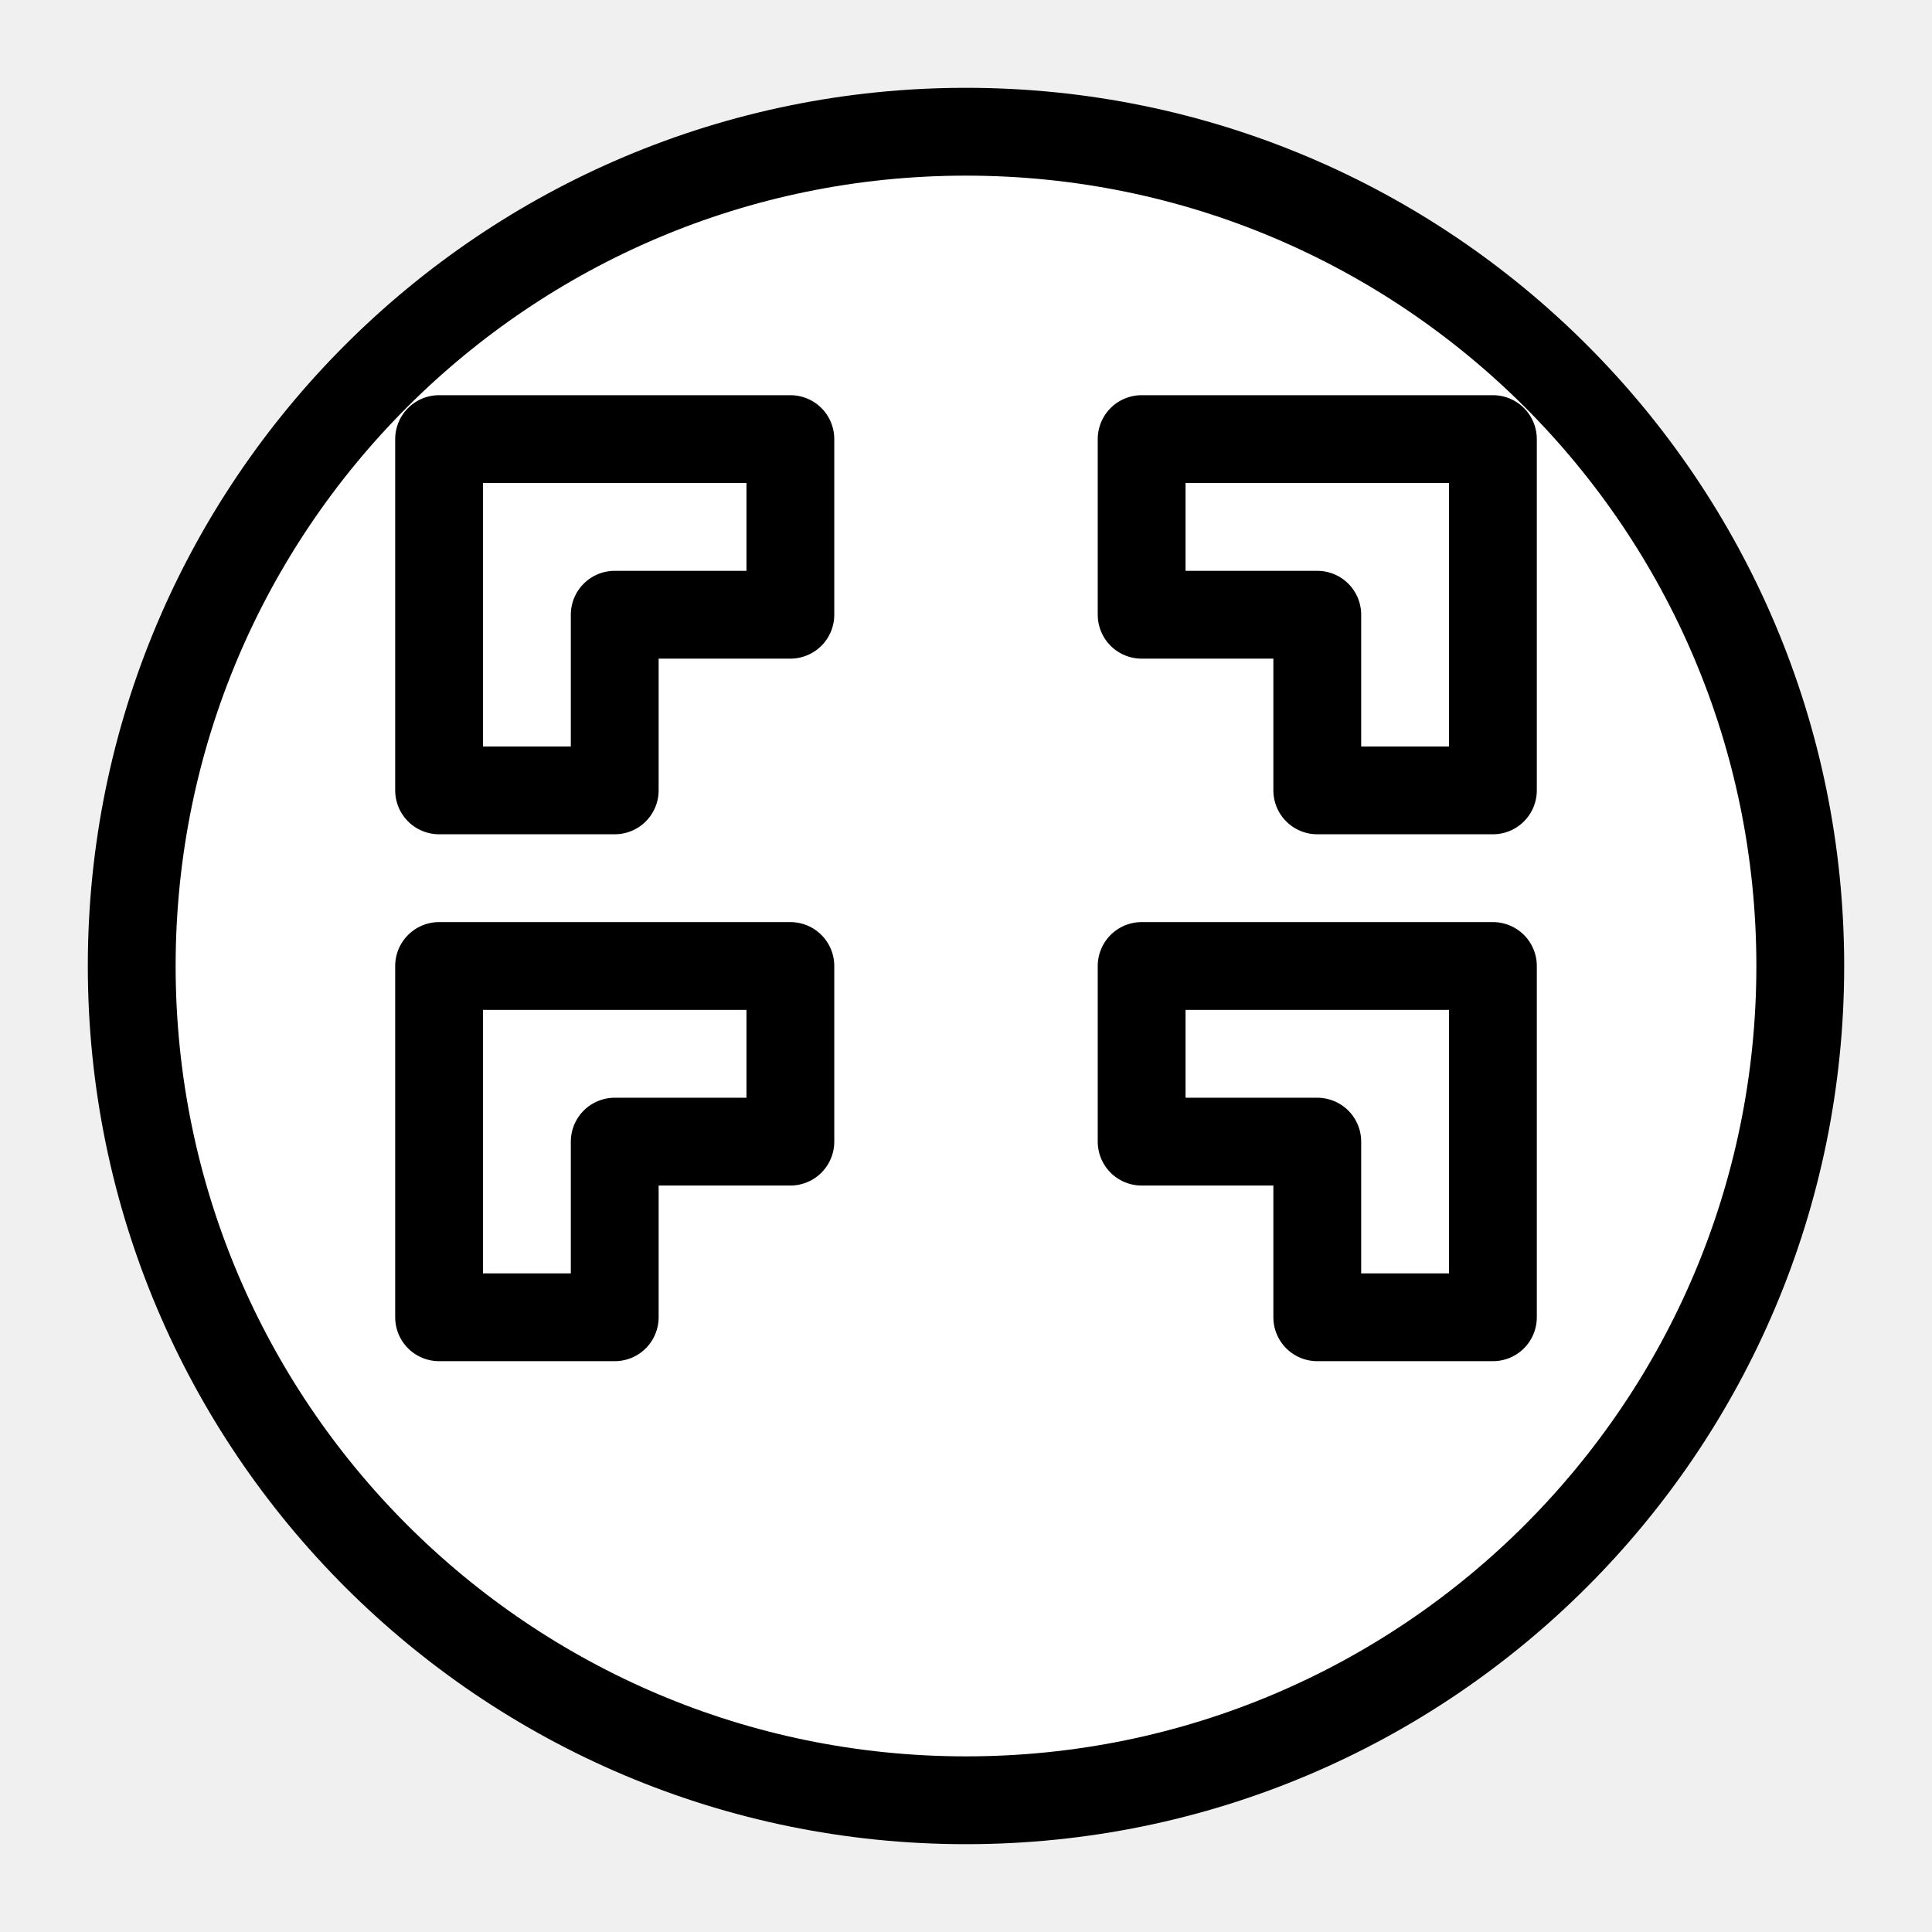
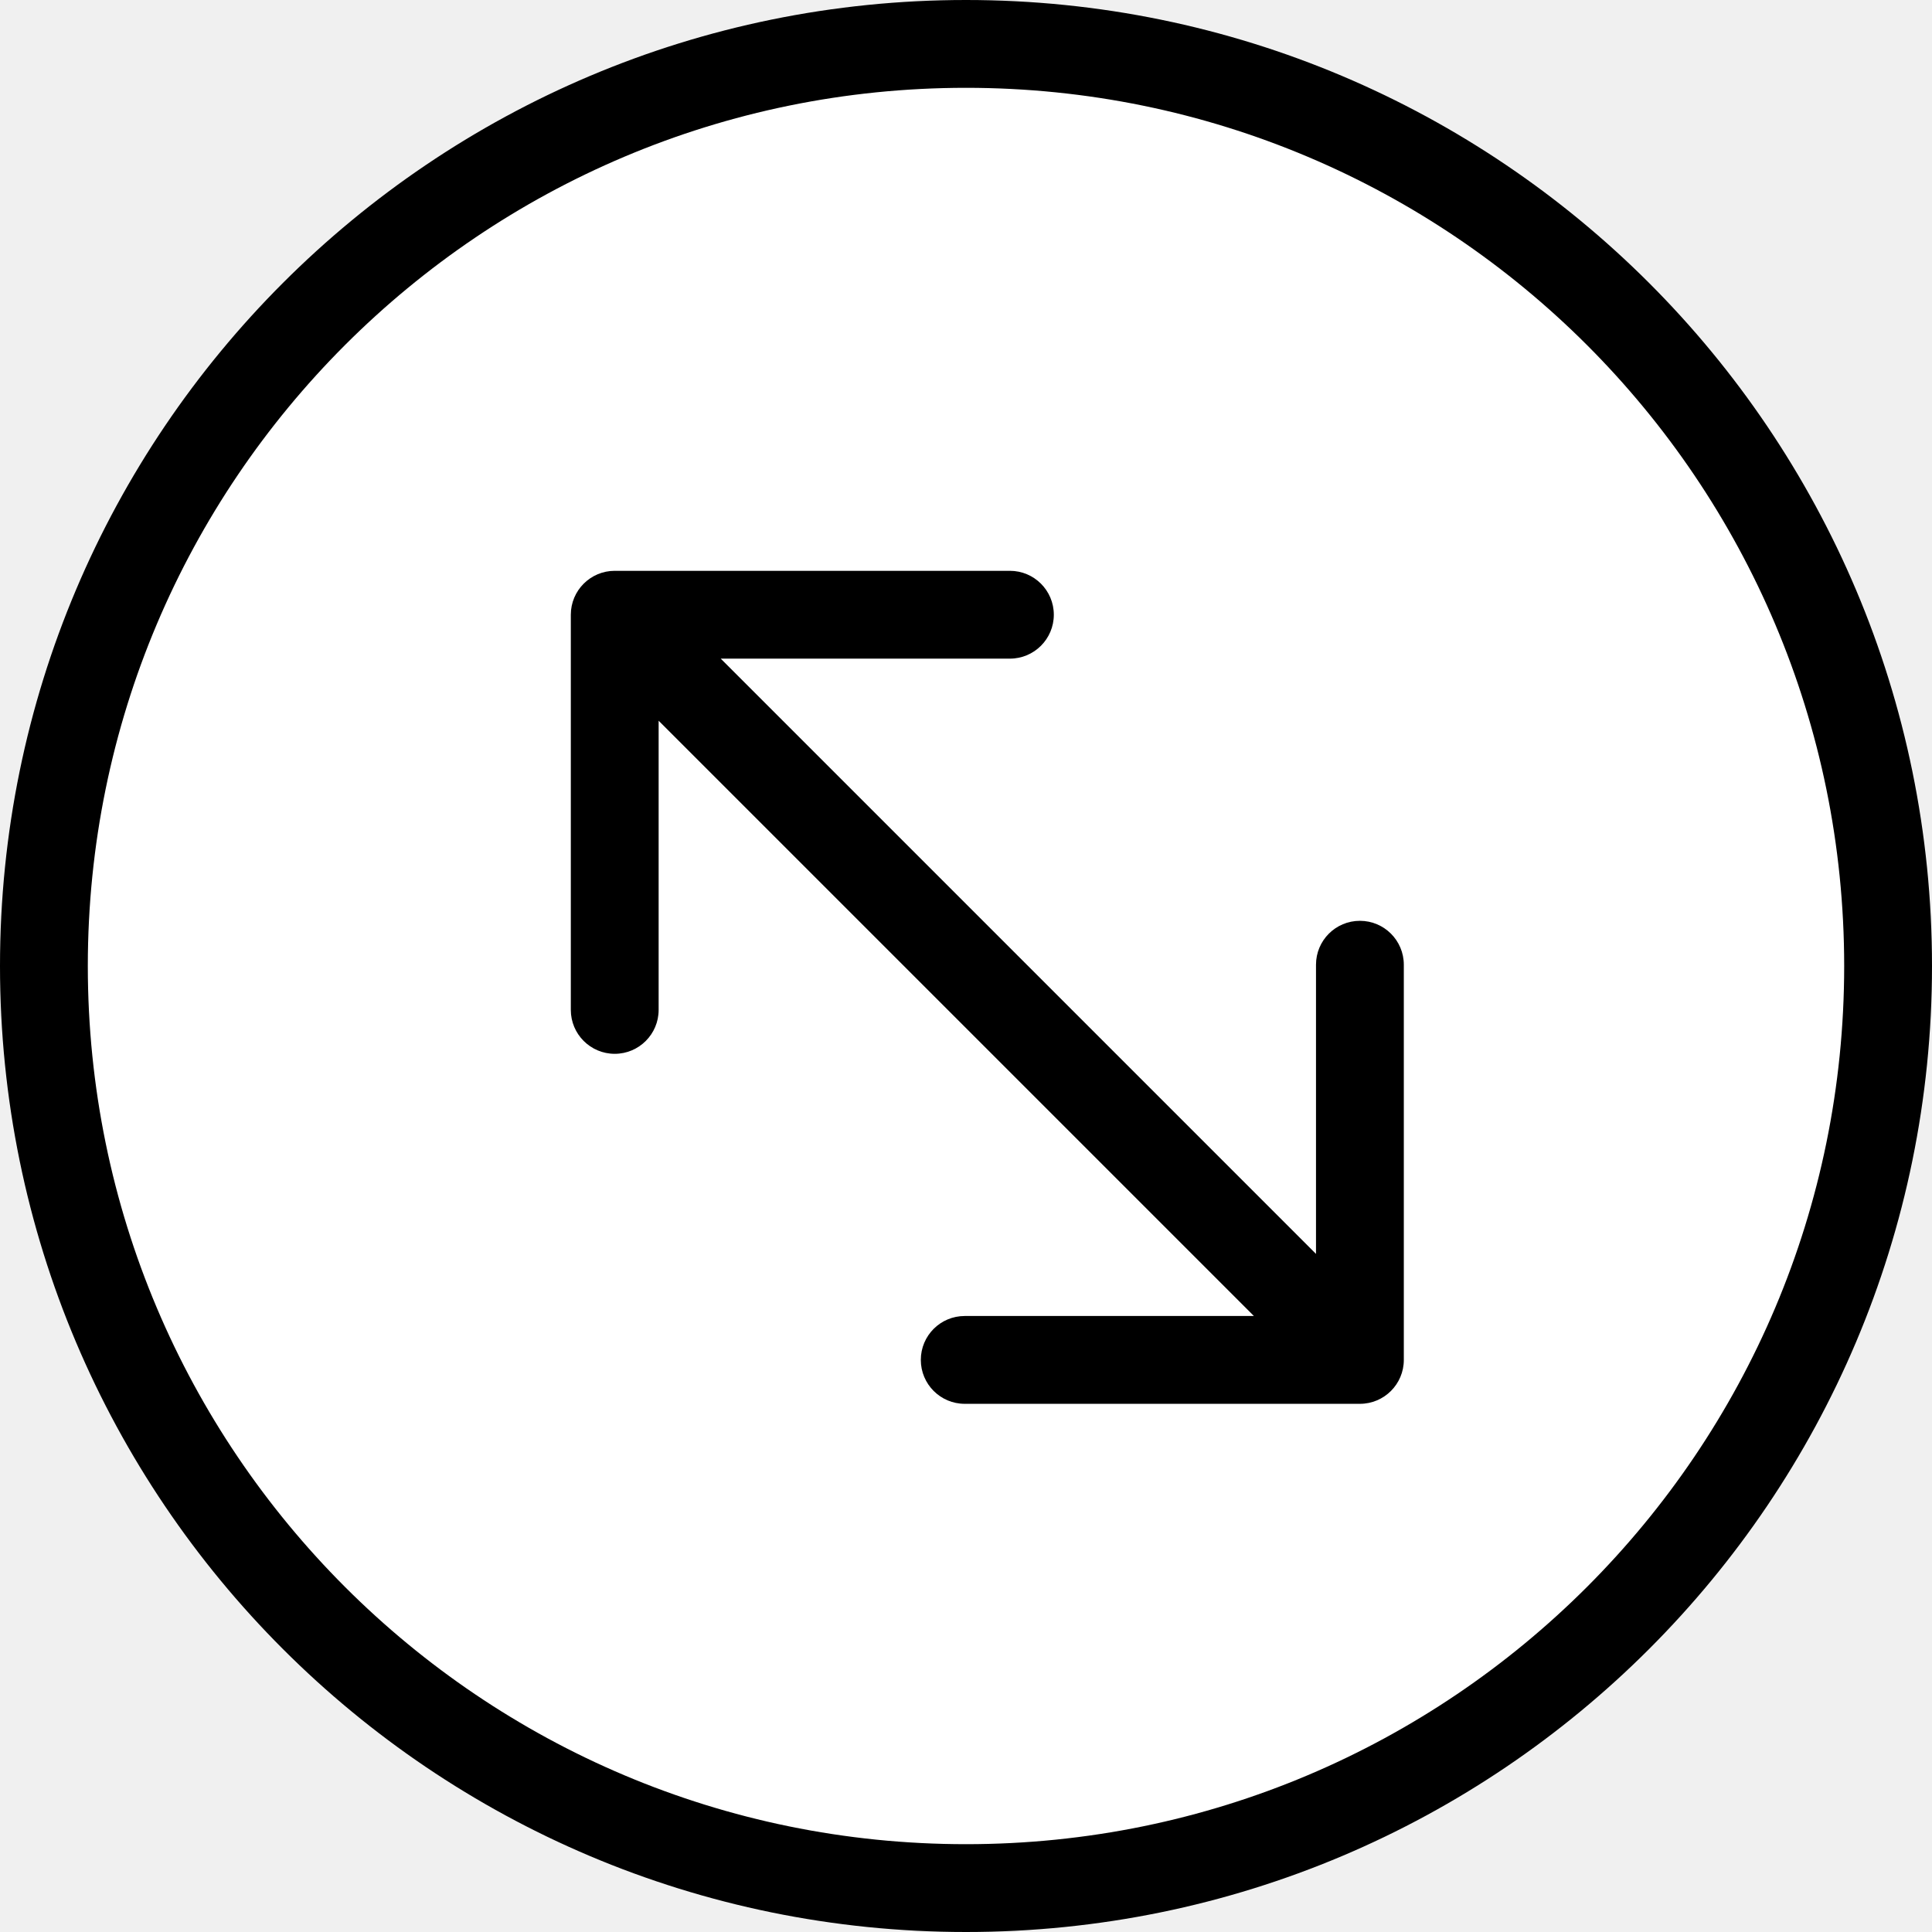
<svg xmlns="http://www.w3.org/2000/svg" width="44" height="44" viewBox="0 0 44 44" fill="none">
-   <circle cx="22" cy="22" r="19" fill="white" stroke="black" stroke-width="2" />
-   <path d="M14 26V30H10V22H18V26H14ZM30 26H26V22H34V30H30V26ZM14 18V14H18V10H10V18H14ZM30 18H34V10H26V14H30V18Z" stroke="black" stroke-width="2" stroke-linecap="round" stroke-linejoin="round" />
+   <circle cx="22" cy="22" r="21" fill="white" stroke="black" stroke-width="2" />
+   <path d="M14 13C13.448 13 13 13.448 13 14L13 23C13 23.552 13.448 24 14 24C14.552 24 15 23.552 15 23L15 15L23 15C23.552 15 24 14.552 24 14C24 13.448 23.552 13 23 13L14 13ZM30.971 31.971C31.523 31.971 31.971 31.523 31.971 30.971L31.971 21.971C31.971 21.418 31.523 20.971 30.971 20.971C30.418 20.971 29.971 21.418 29.971 21.971L29.971 29.971L21.971 29.971C21.418 29.971 20.971 30.418 20.971 30.971C20.971 31.523 21.418 31.971 21.971 31.971L30.971 31.971ZM14 14L13.293 14.707L30.264 31.678L30.971 30.971L31.678 30.264L14.707 13.293L14 14Z" fill="black" />
</svg>
